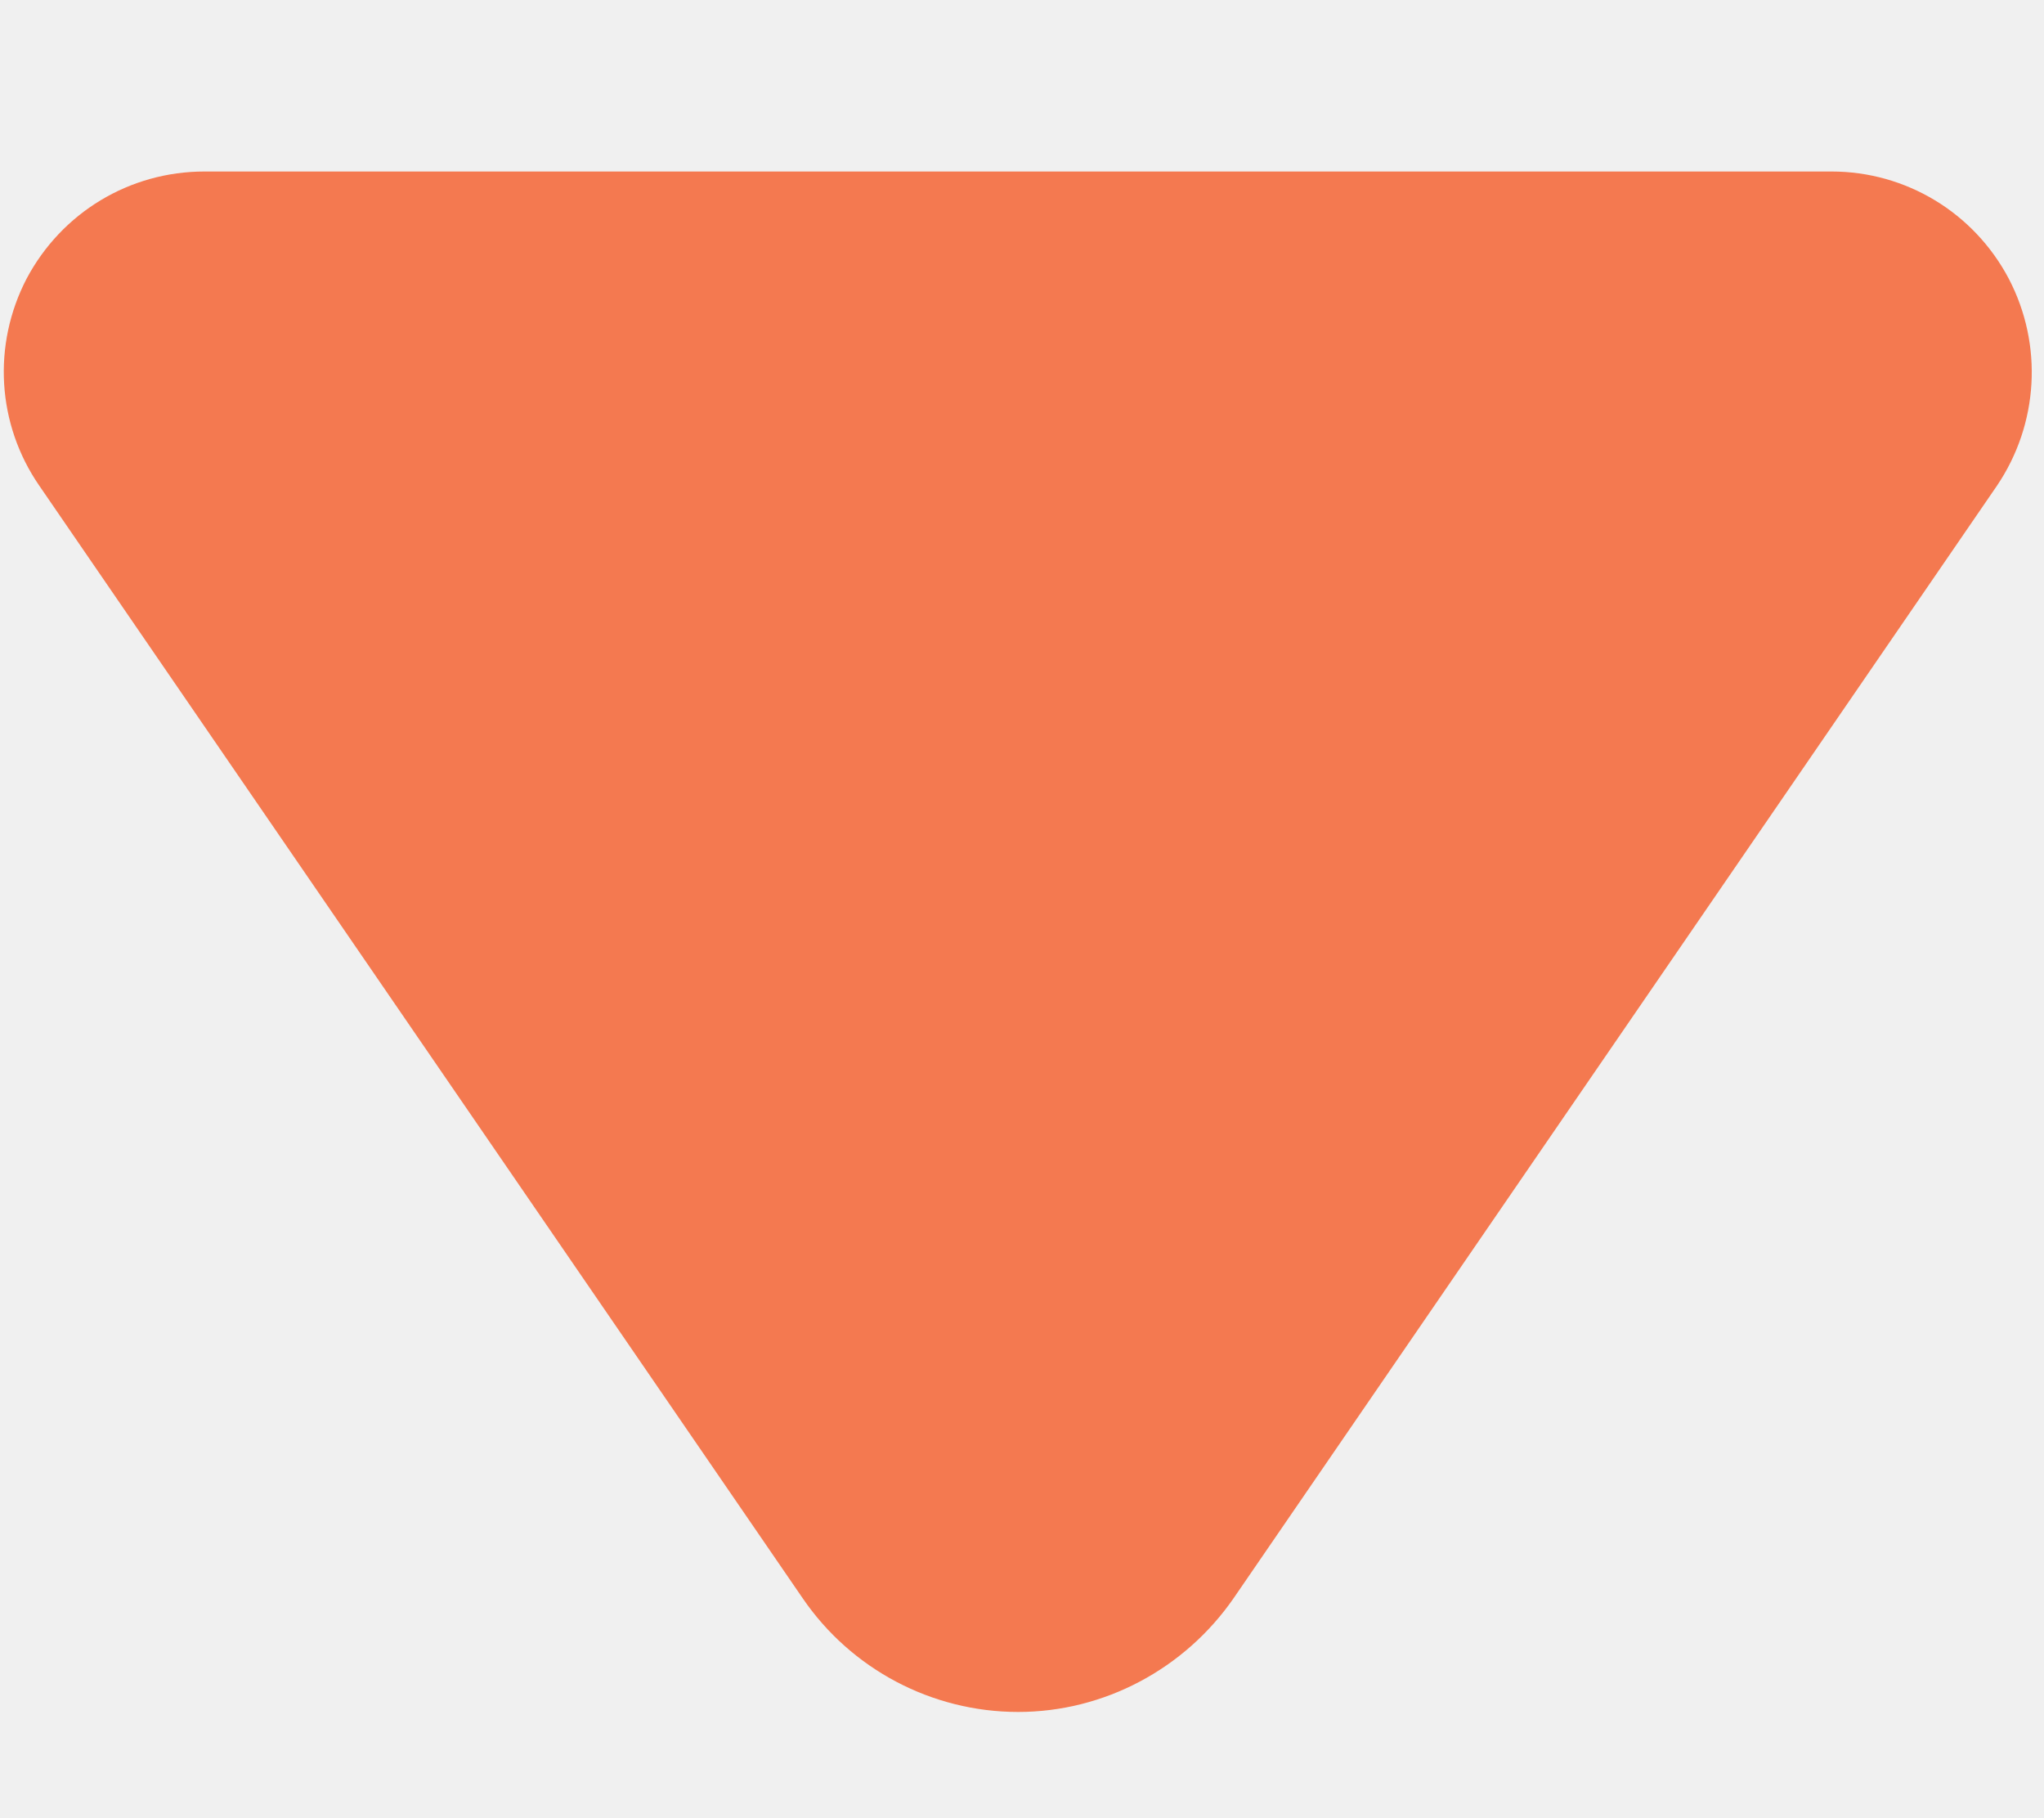
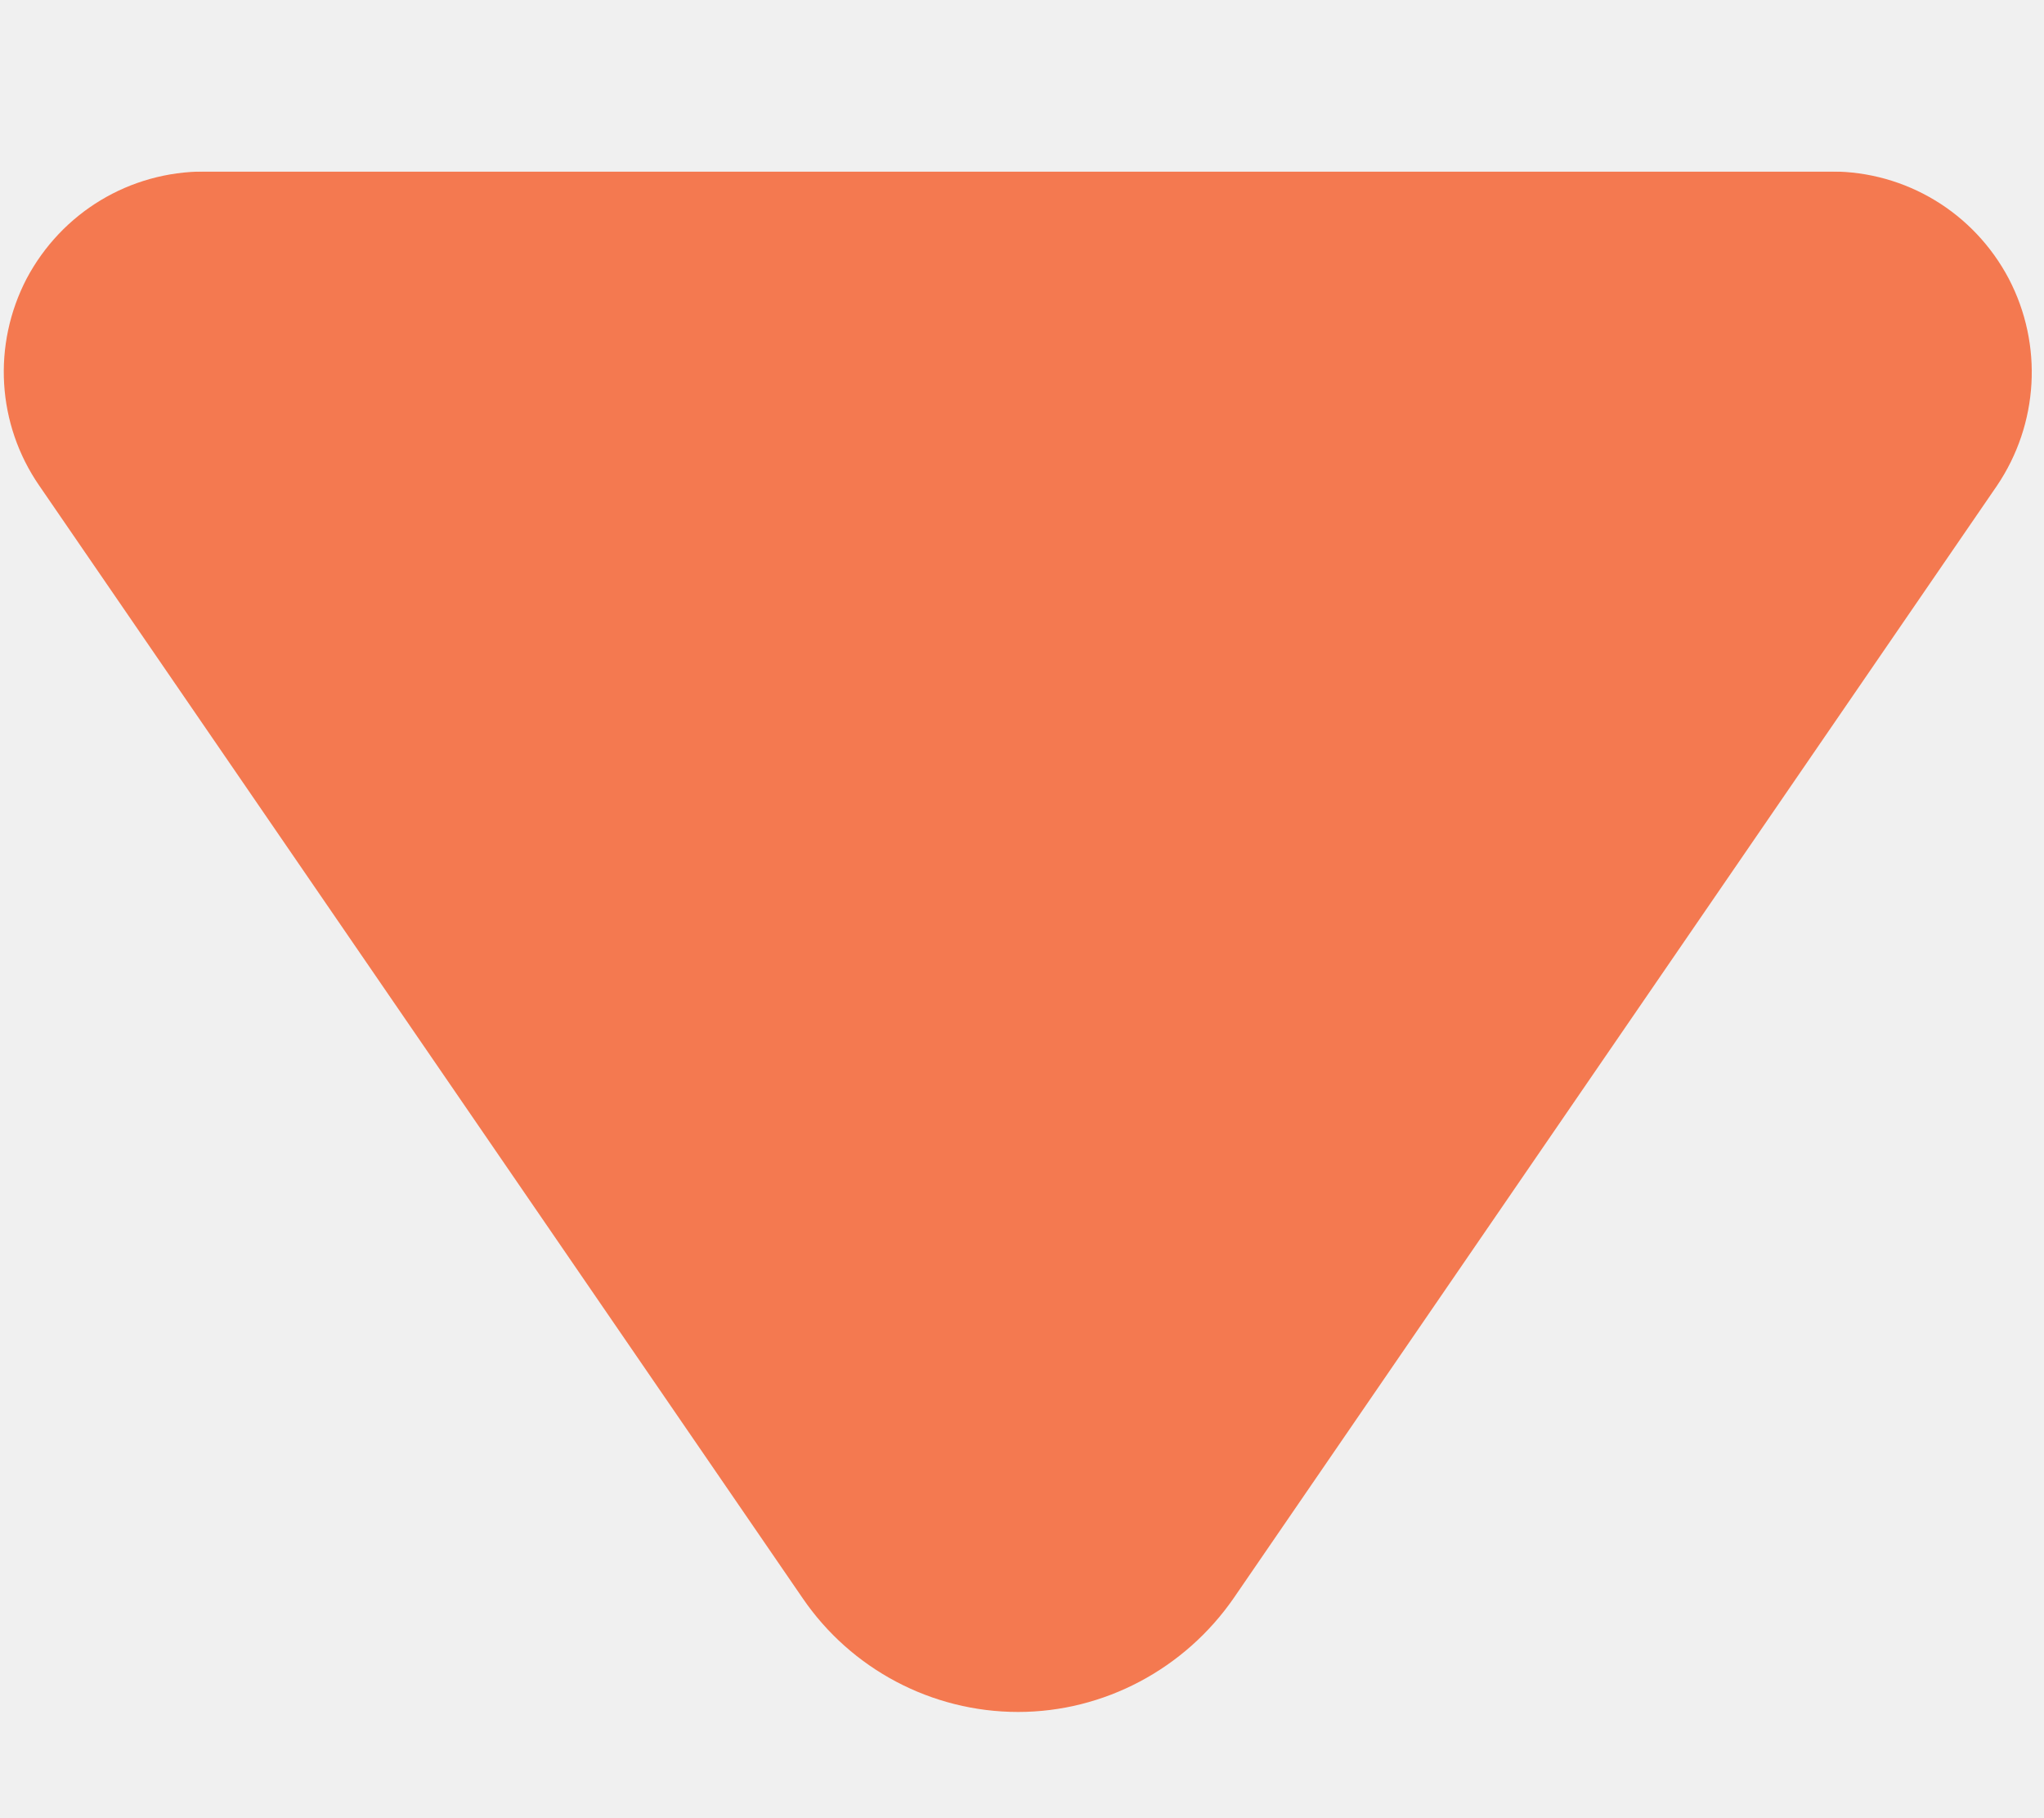
<svg xmlns="http://www.w3.org/2000/svg" width="9" height="8" viewBox="0 0 9 8" fill="none">
-   <path d="M5.432 7.035L8.793 2.138C8.976 1.867 8.997 1.518 8.845 1.227C8.691 0.935 8.391 0.755 8.065 0.755H0.9C0.571 0.755 0.272 0.935 0.117 1.227C-0.034 1.518 -0.014 1.867 0.173 2.138L3.534 7.035C3.747 7.347 4.102 7.536 4.483 7.536C4.861 7.536 5.216 7.347 5.432 7.035Z" fill="#F47950" />
+   <mask id="mask0_832_284" style="mask-type:luminance" maskUnits="userSpaceOnUse" x="0" y="0" width="9" height="8">
+     <path d="M5.432 7.035L8.793 2.138C8.976 1.867 8.997 1.518 8.845 1.227C8.691 0.935 8.391 0.755 8.065 0.755H0.9C0.571 0.755 0.272 0.935 0.117 1.227C-0.034 1.518 -0.014 1.867 0.173 2.138L3.534 7.035C3.747 7.347 4.102 7.536 4.483 7.536C4.861 7.536 5.216 7.347 5.432 7.035Z" fill="white" />
+   </mask>
+   <g mask="url(#mask0_832_284)">
+     <path d="M-0.776 0.755H9.756V8.418H-0.776V0.755Z" fill="#F47950" />
+   </g>
</svg>
